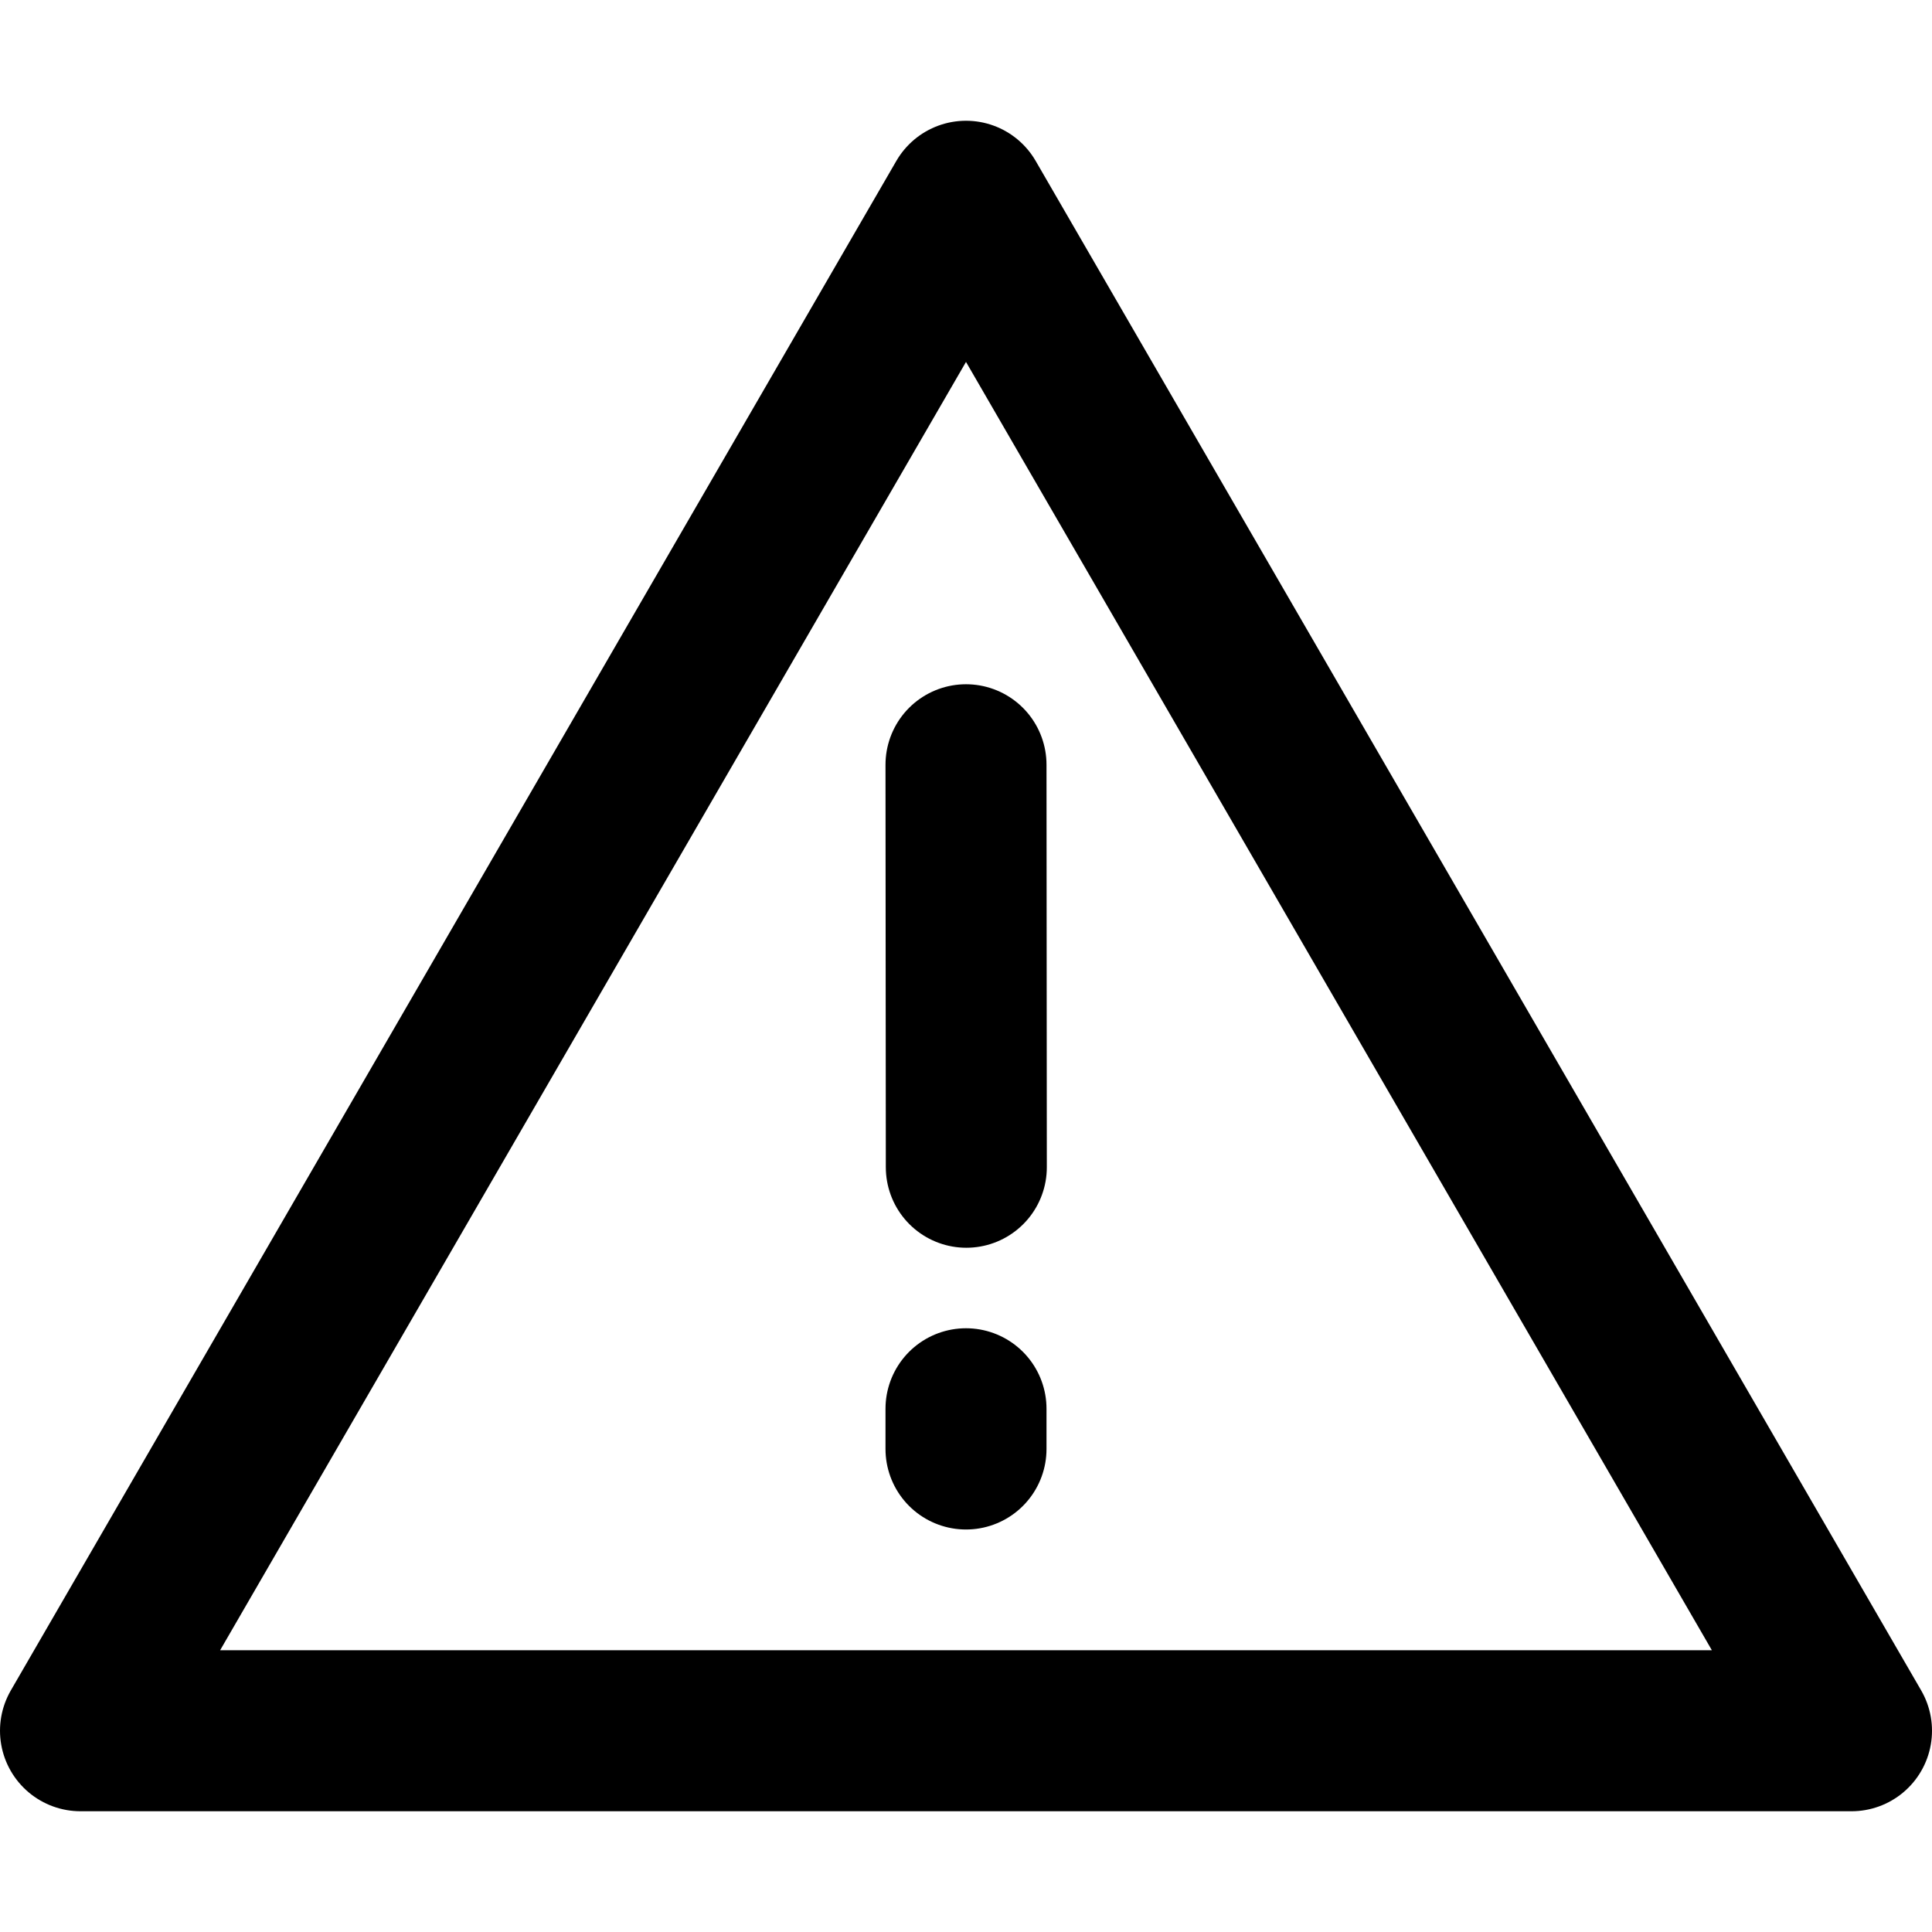
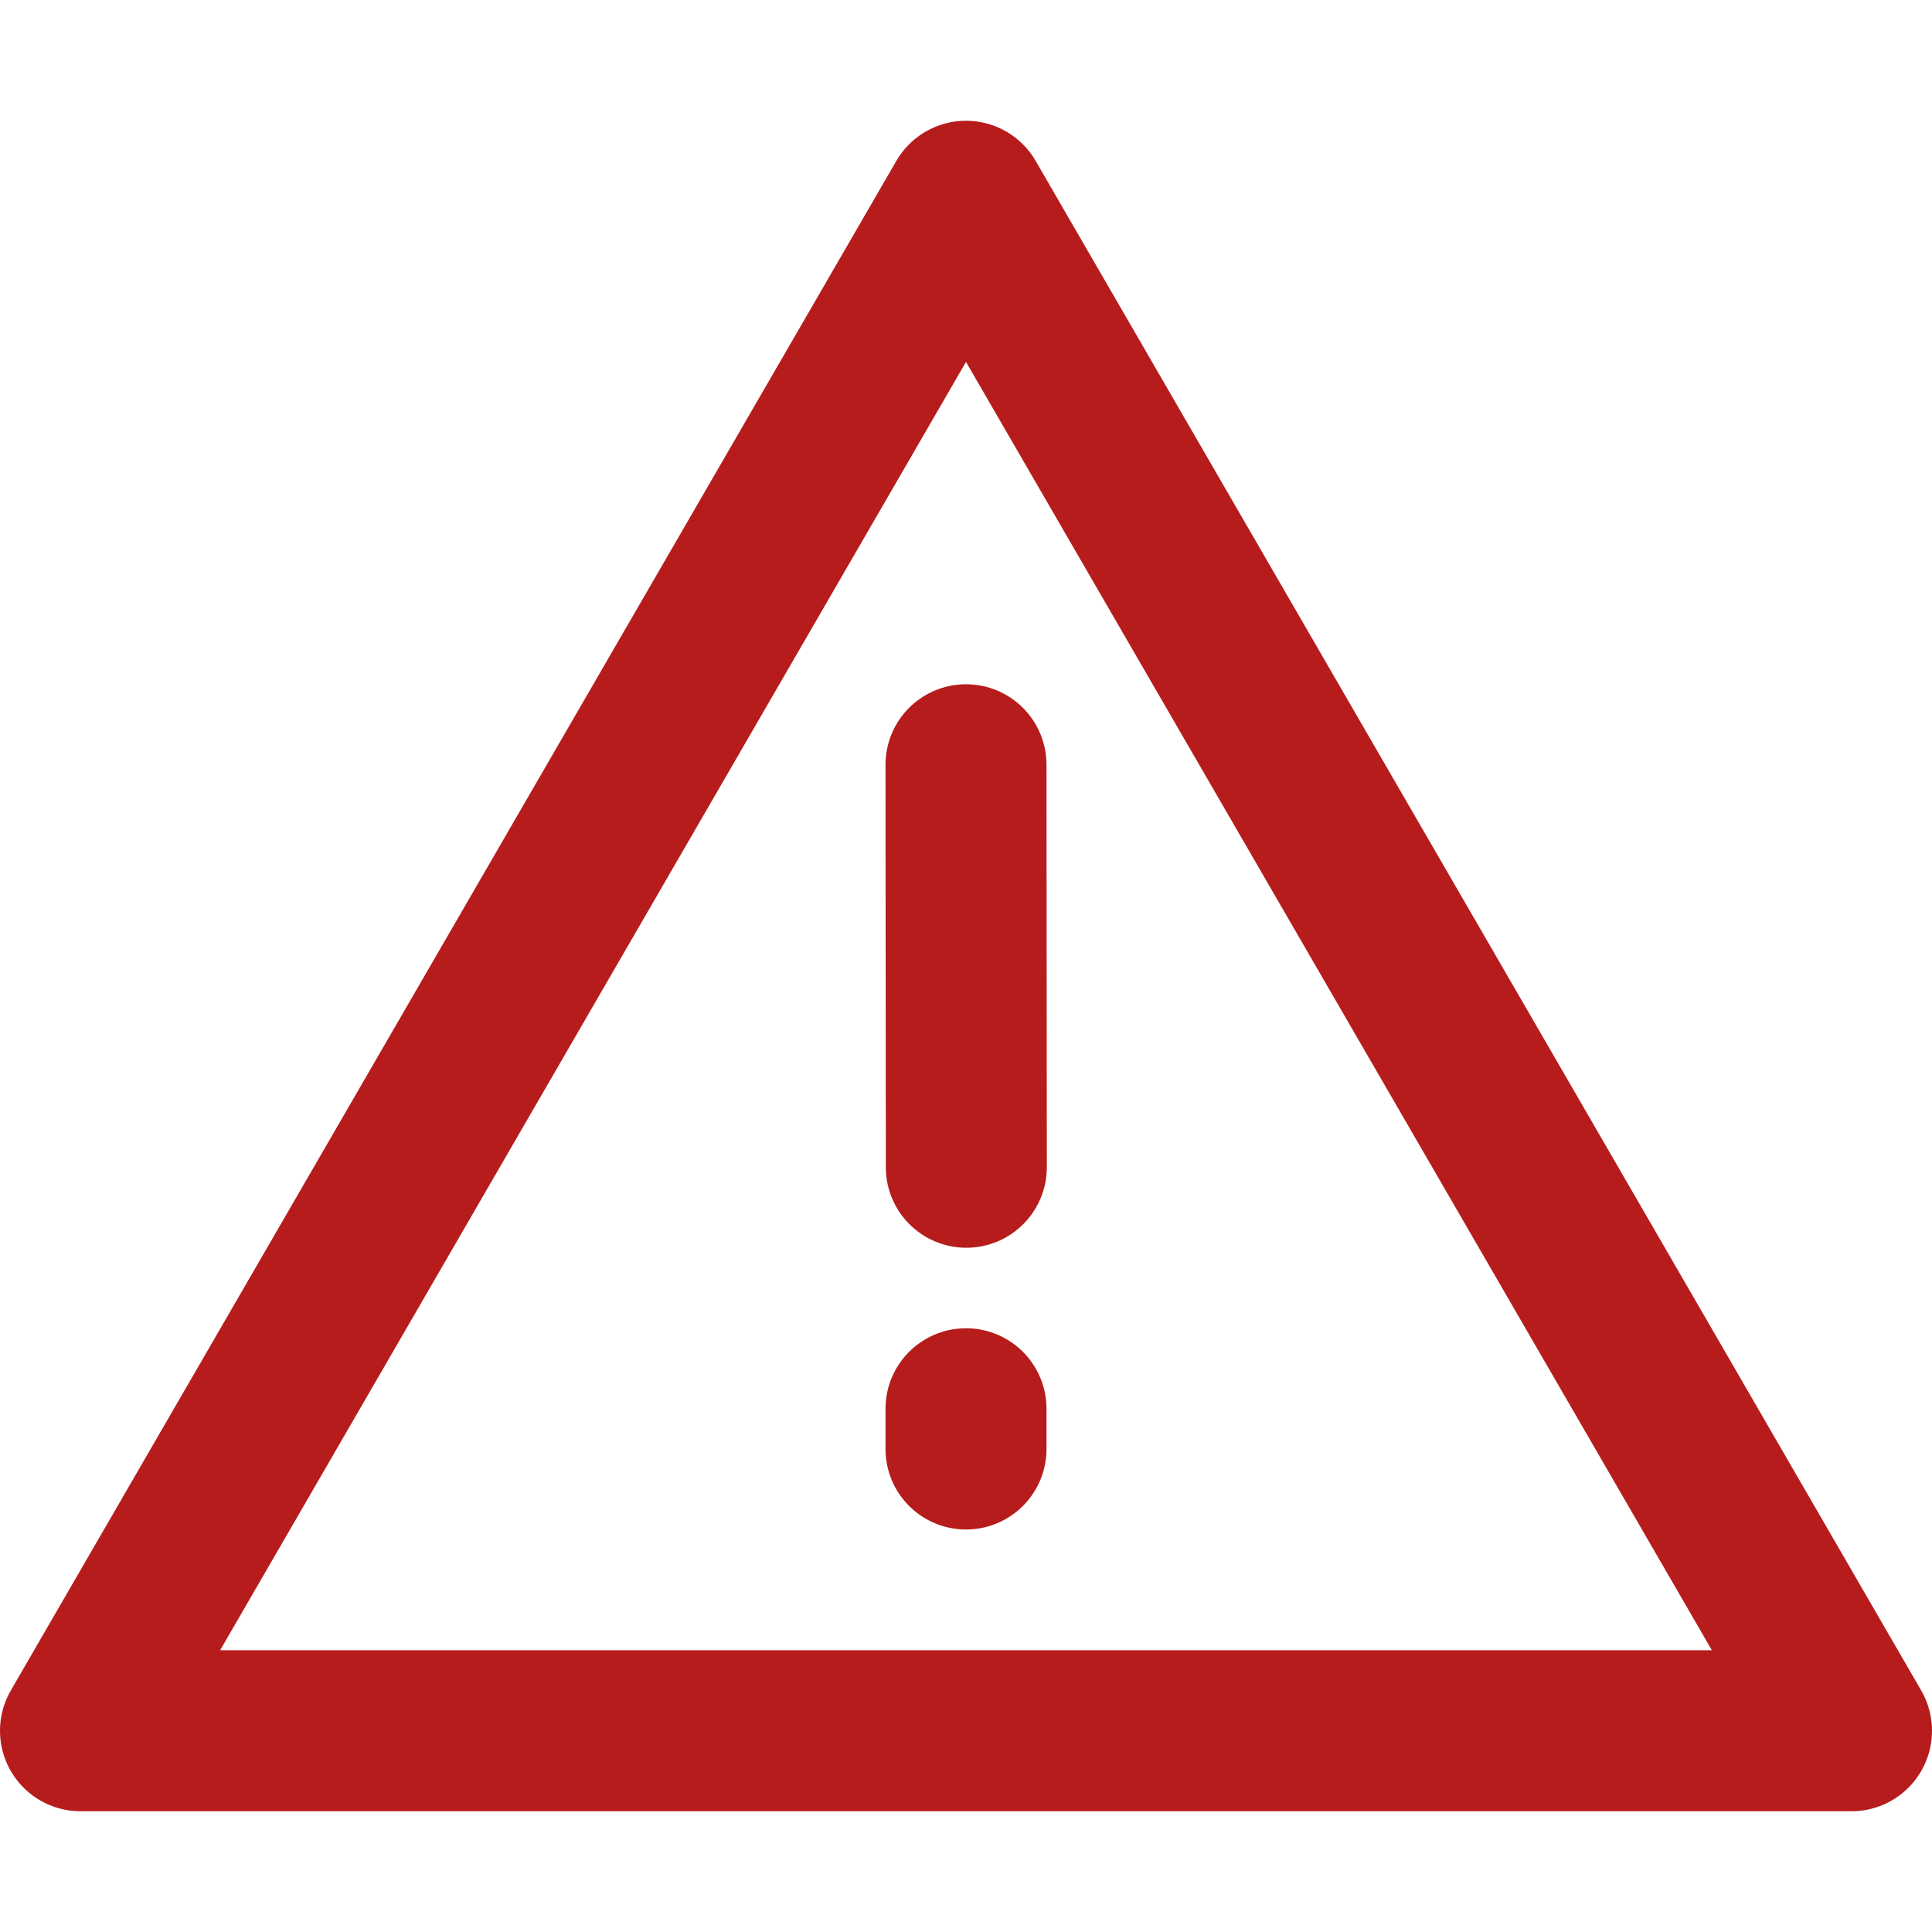
<svg xmlns="http://www.w3.org/2000/svg" viewBox="0 0 24 24" width="24" height="24" fill="none">
  <rect id="icon-park-outline:caution" width="24" height="24" x="0" y="0" fill="rgb(255,255,255)" fill-opacity="0" />
  <g id="Group">
-     <path id="Vector" d="M1 21.5L23 21.5L12 2.5L1 21.5Z" fill-rule="nonzero" stroke="rgb(0,0,0)" stroke-linejoin="round" stroke-width="2" />
-     <path id="Vector" d="M12 17.5L12 18M12 9.5L12.004 14.5" fill-rule="nonzero" stroke="rgb(0,0,0)" stroke-linecap="round" stroke-width="2" />
+     <path id="Vector" d="M1 21.5L23 21.5L12 2.5L1 21.5Z" fill-rule="nonzero" stroke="rgb(183,28,28)" stroke-linejoin="round" stroke-width="2" />
+     <path id="Vector" d="M12 17.5L12 18M12 9.5L12.004 14.5" fill-rule="nonzero" stroke="rgb(183,28,28)" stroke-linecap="round" stroke-width="2" />
  </g>
</svg>
